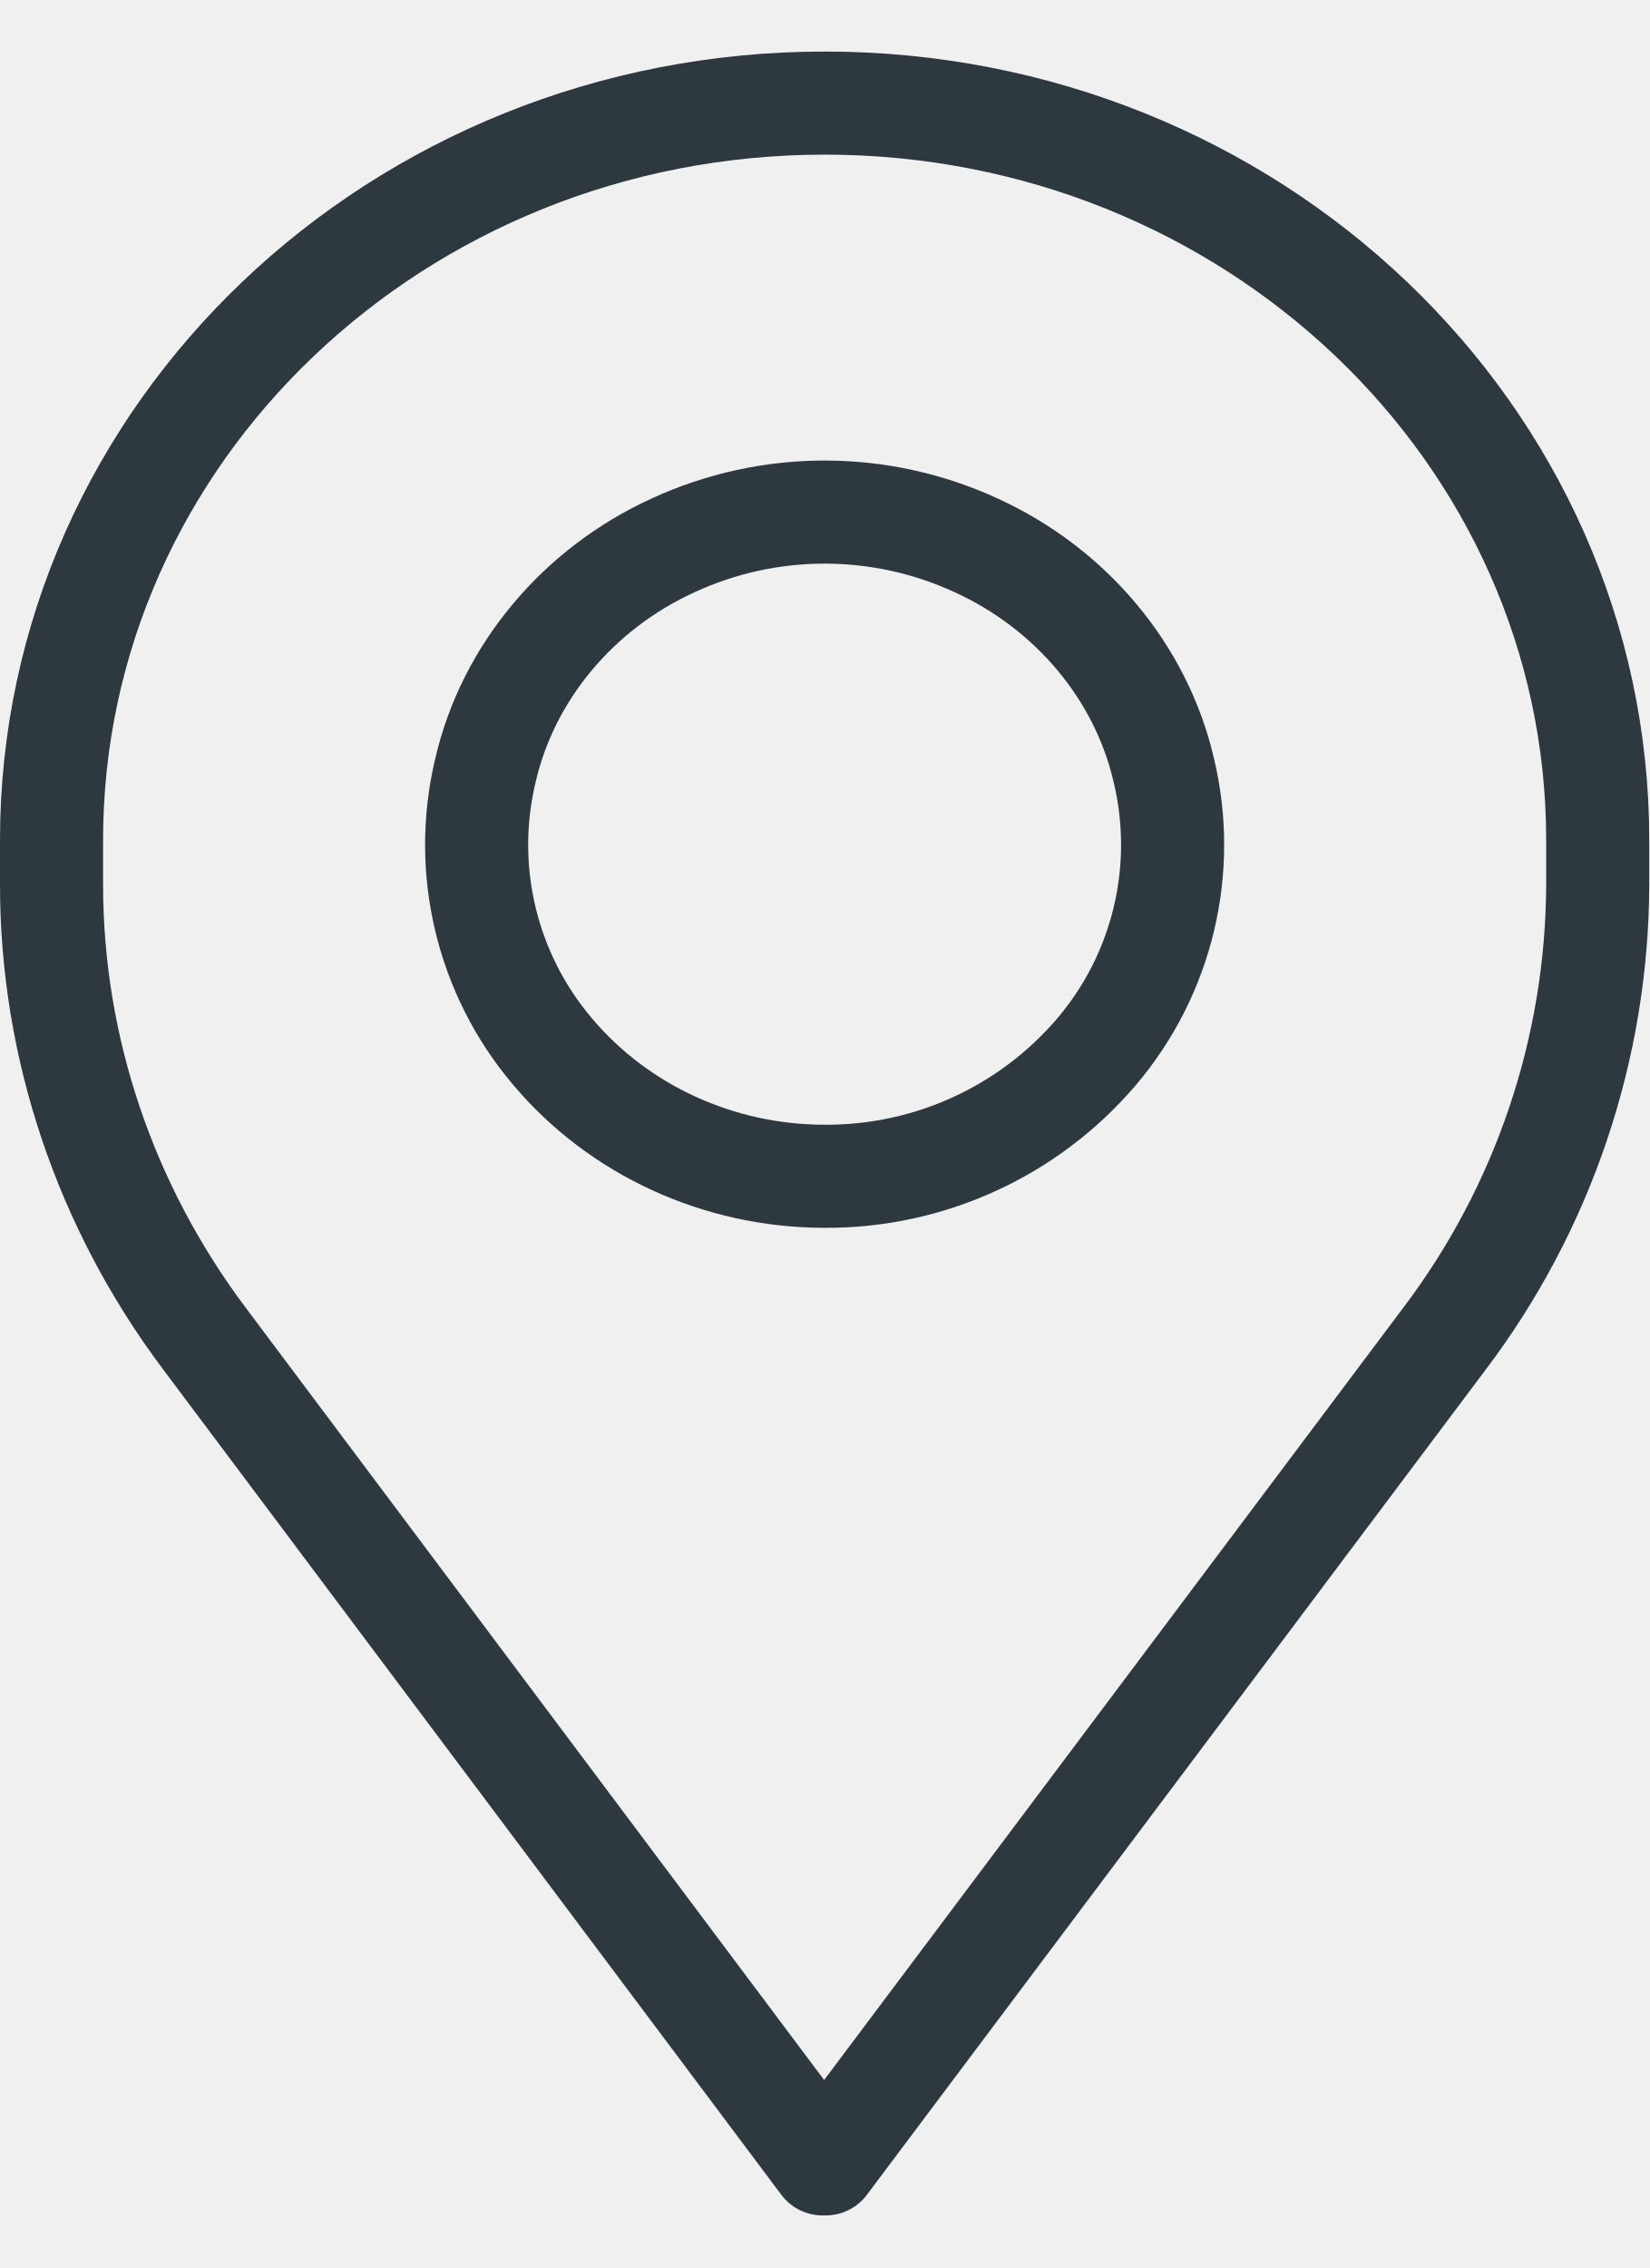
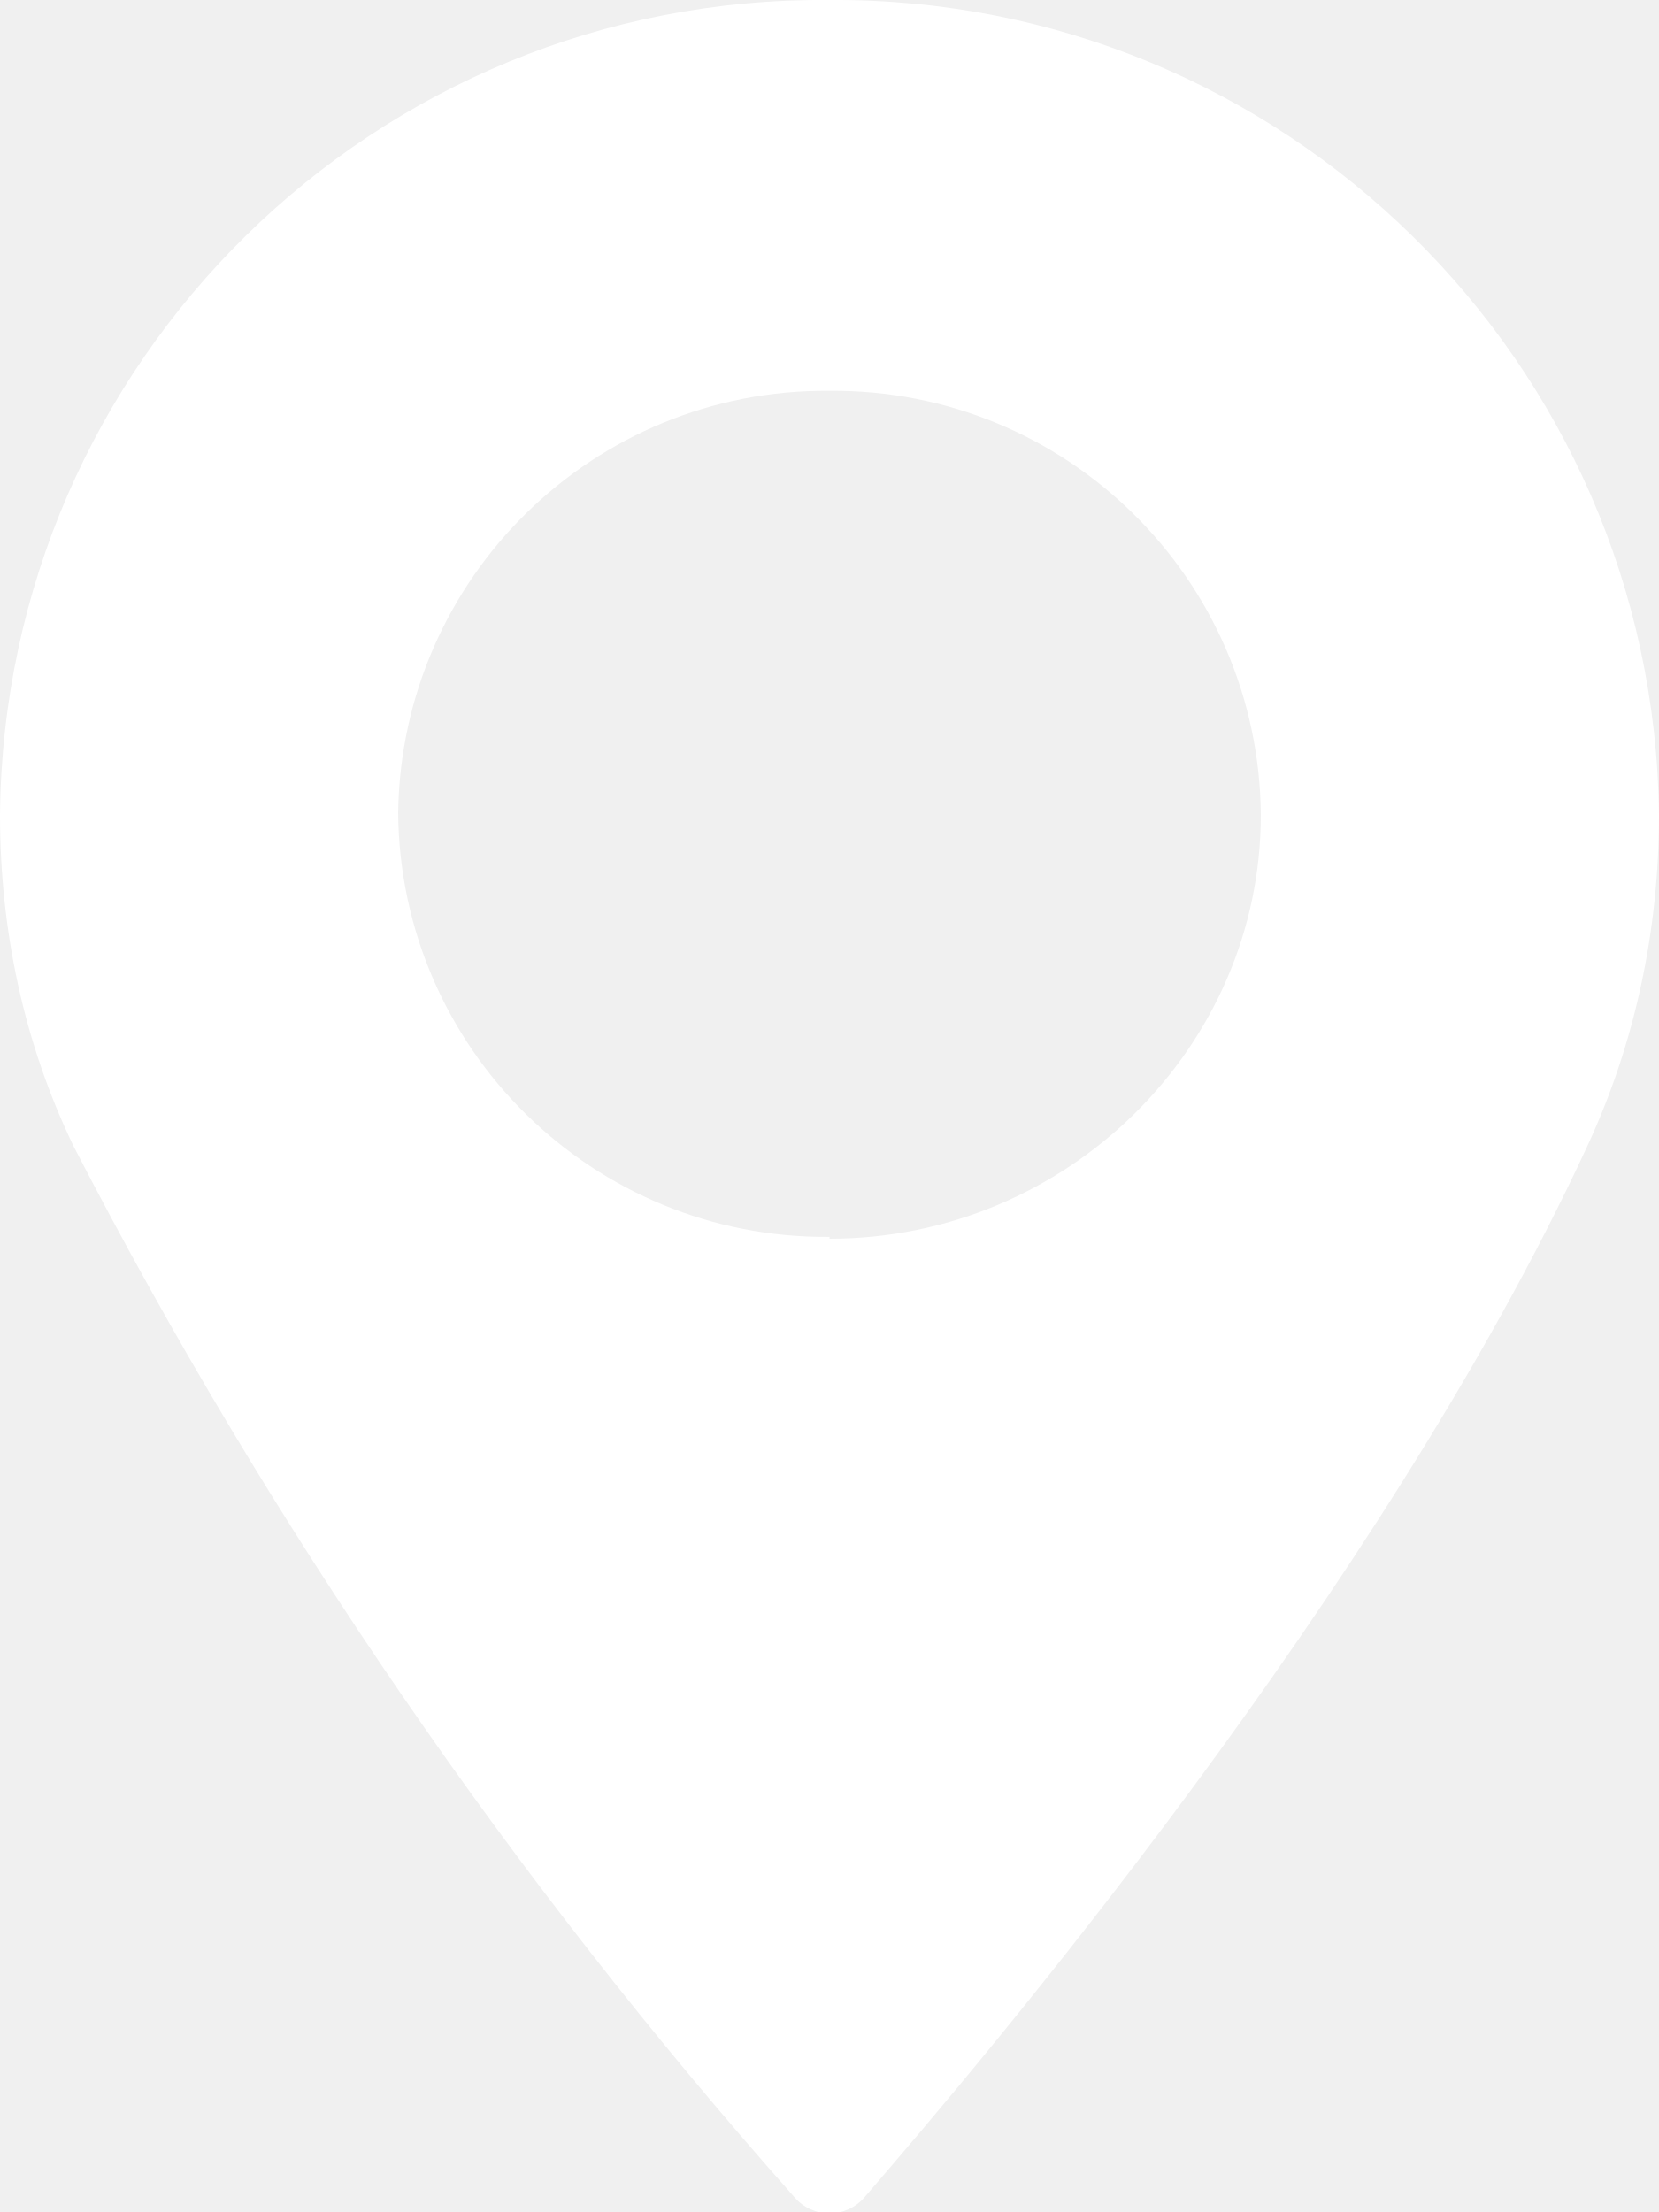
- <svg xmlns="http://www.w3.org/2000/svg" viewBox="0 0 16 22" fill="none">
-   <path d="M15.5 8.15c0-3.95-3.36-7.15-7.5-7.15-4.14 0-7.5 3.2-7.5 7.15v.43c0 1.58.52 3.12 1.48 4.4l6 8.01h.03l6-8a7.34 7.34 0 0 0 1.49-4.41v-.43Z" stroke="#2D383F" stroke-linecap="round" stroke-linejoin="round" />
-   <path d="M6.53 5.29a3.51 3.51 0 0 1 2.94 0c.92.42 1.6 1.23 1.82 2.18a3.1 3.1 0 0 1-.65 2.73 3.44 3.44 0 0 1-2.64 1.21c-1.03 0-2-.45-2.64-1.21a3.1 3.1 0 0 1-.65-2.73c.22-.95.9-1.76 1.82-2.18Z" stroke="#2D383F" stroke-linecap="round" stroke-linejoin="round" />
+ <svg xmlns="http://www.w3.org/2000/svg" viewBox="0 0 9 12" fill="none">
+   <path d="M4.5 0a4.46 4.46 0 0 0-4.5 4.42c0 .63.13 1.24.4 1.8a27.84 27.84 0 0 0 3.91 5.7.25.25 0 0 0 .38 0c.63-.73 2.8-3.28 3.92-5.7.26-.56.39-1.17.39-1.8a4.47 4.47 0 0 0-4.5-4.42Zm0 6.71a2.32 2.32 0 0 1-2.34-2.3 2.32 2.32 0 0 1 2.34-2.29 2.32 2.32 0 0 1 2.34 2.3c0 1.26-1.05 2.3-2.34 2.3Z" fill="#fff" />
</svg>
